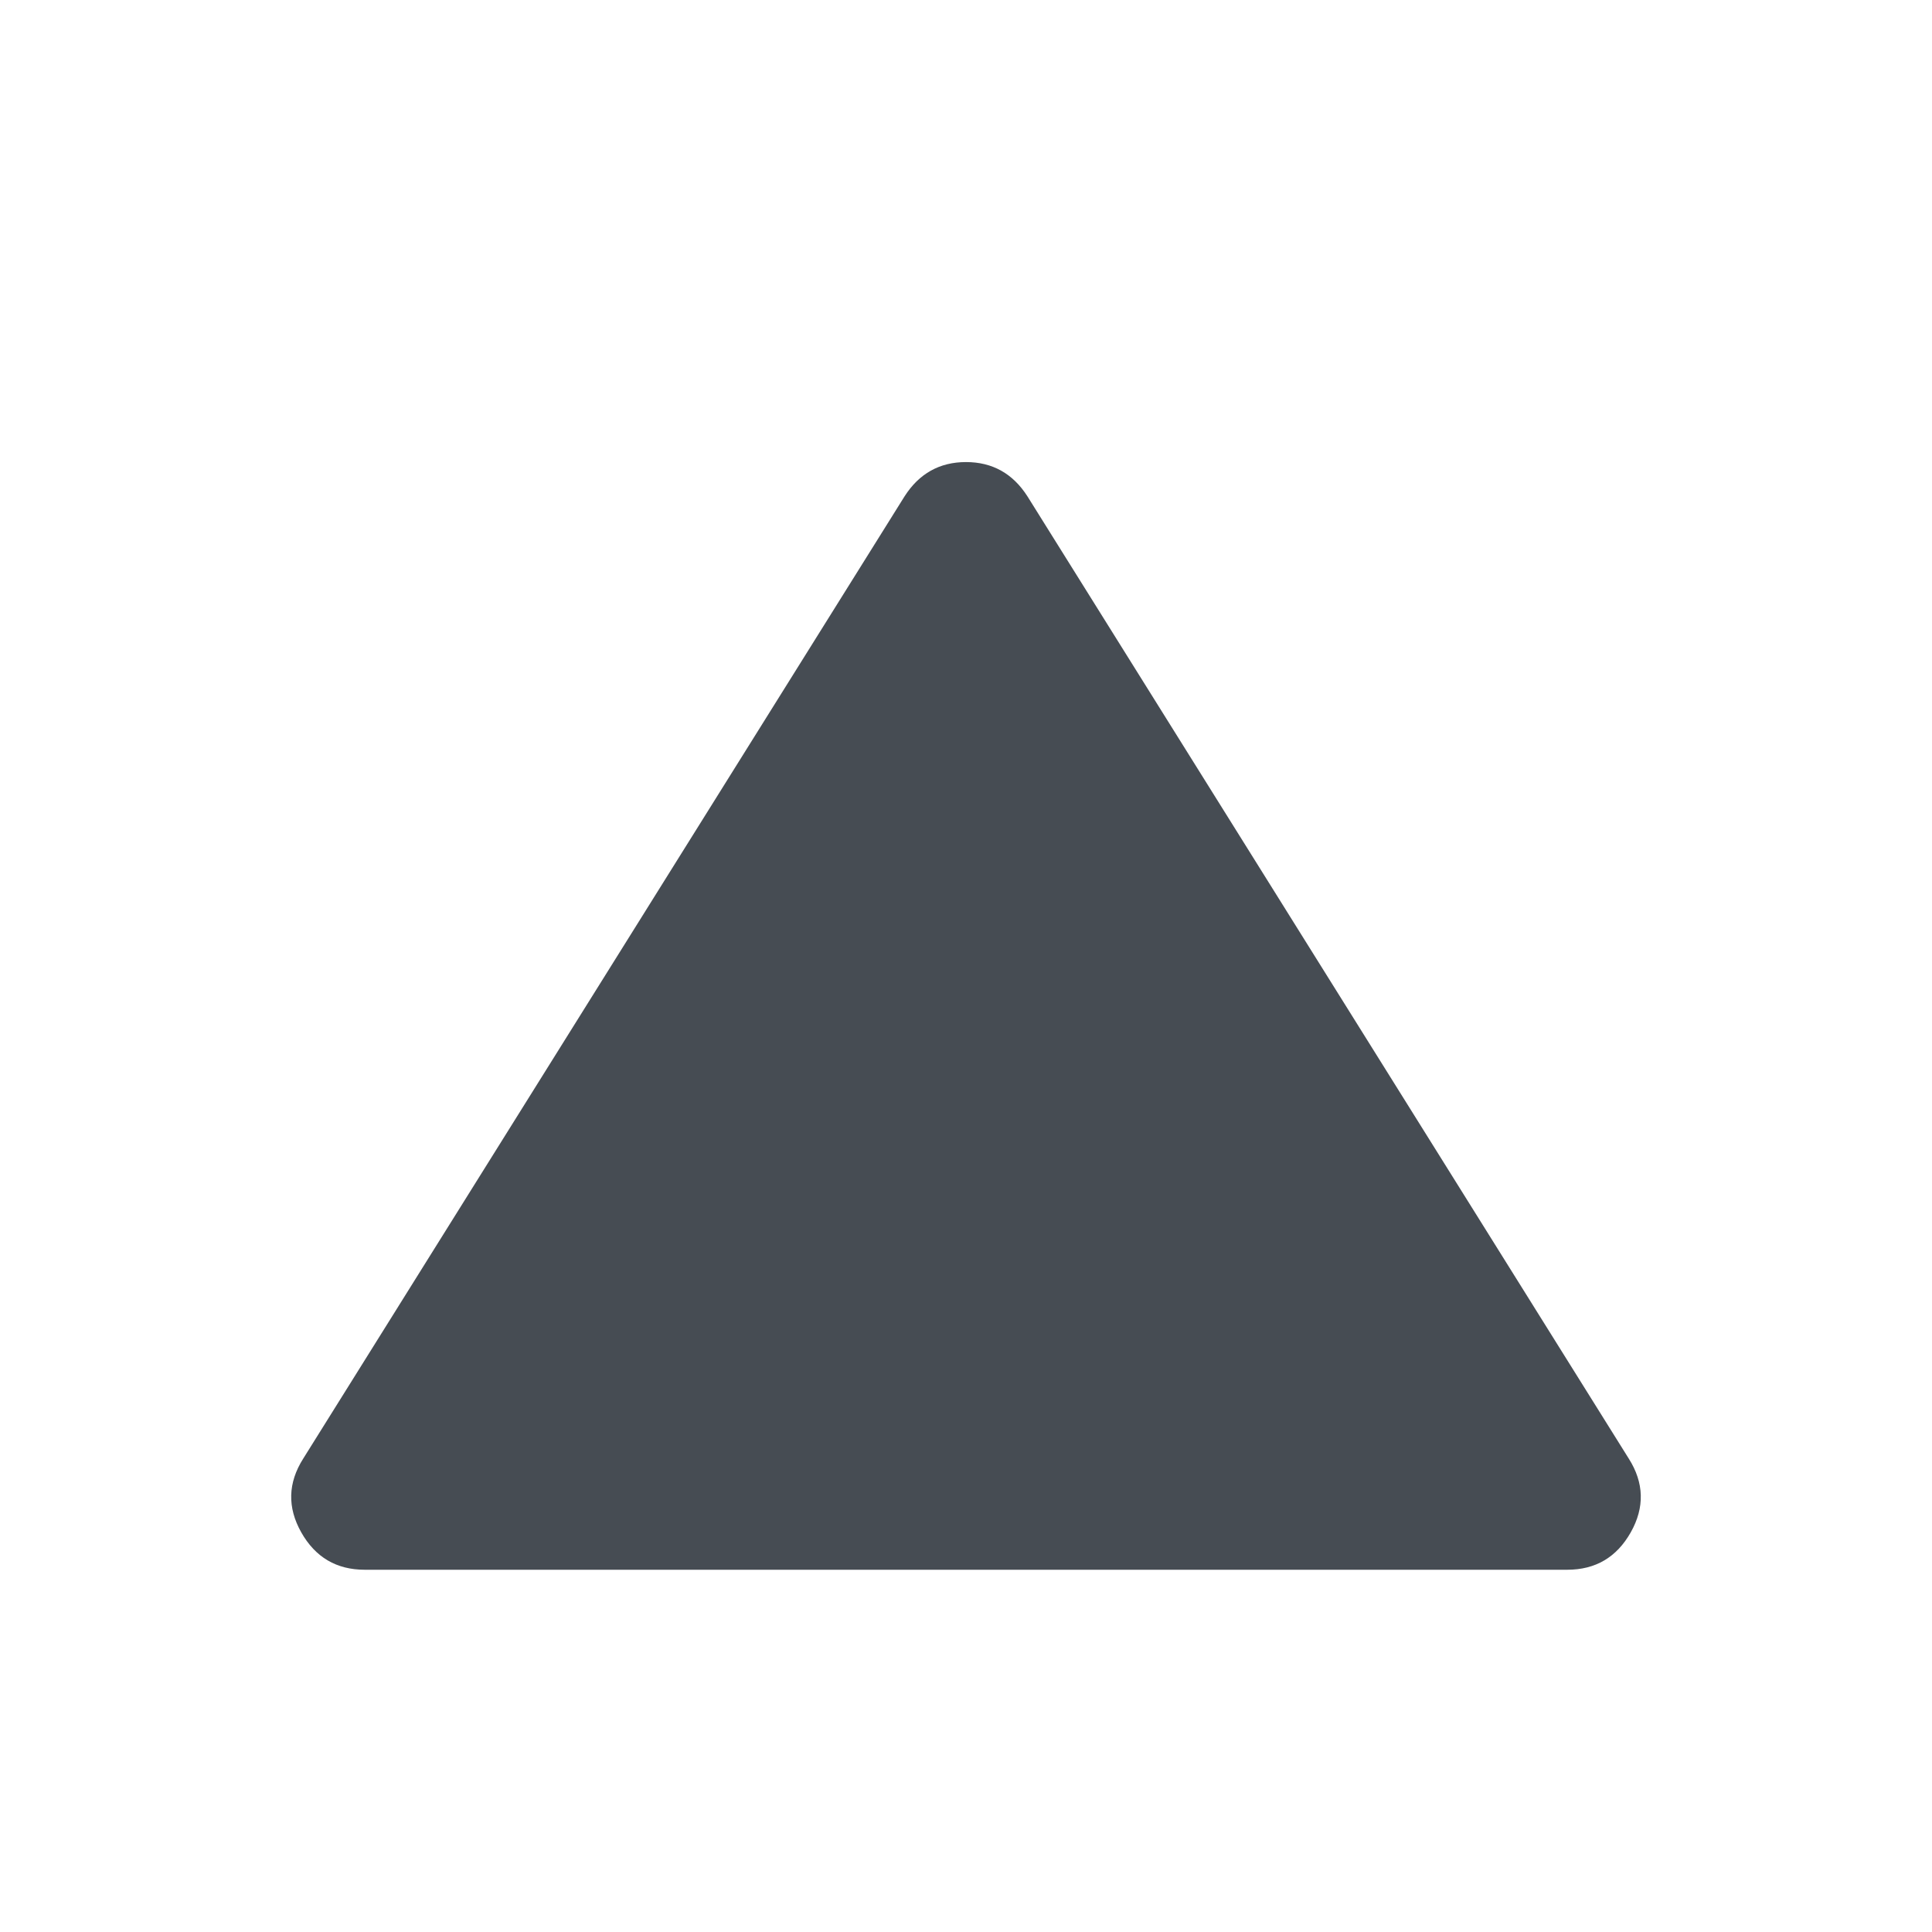
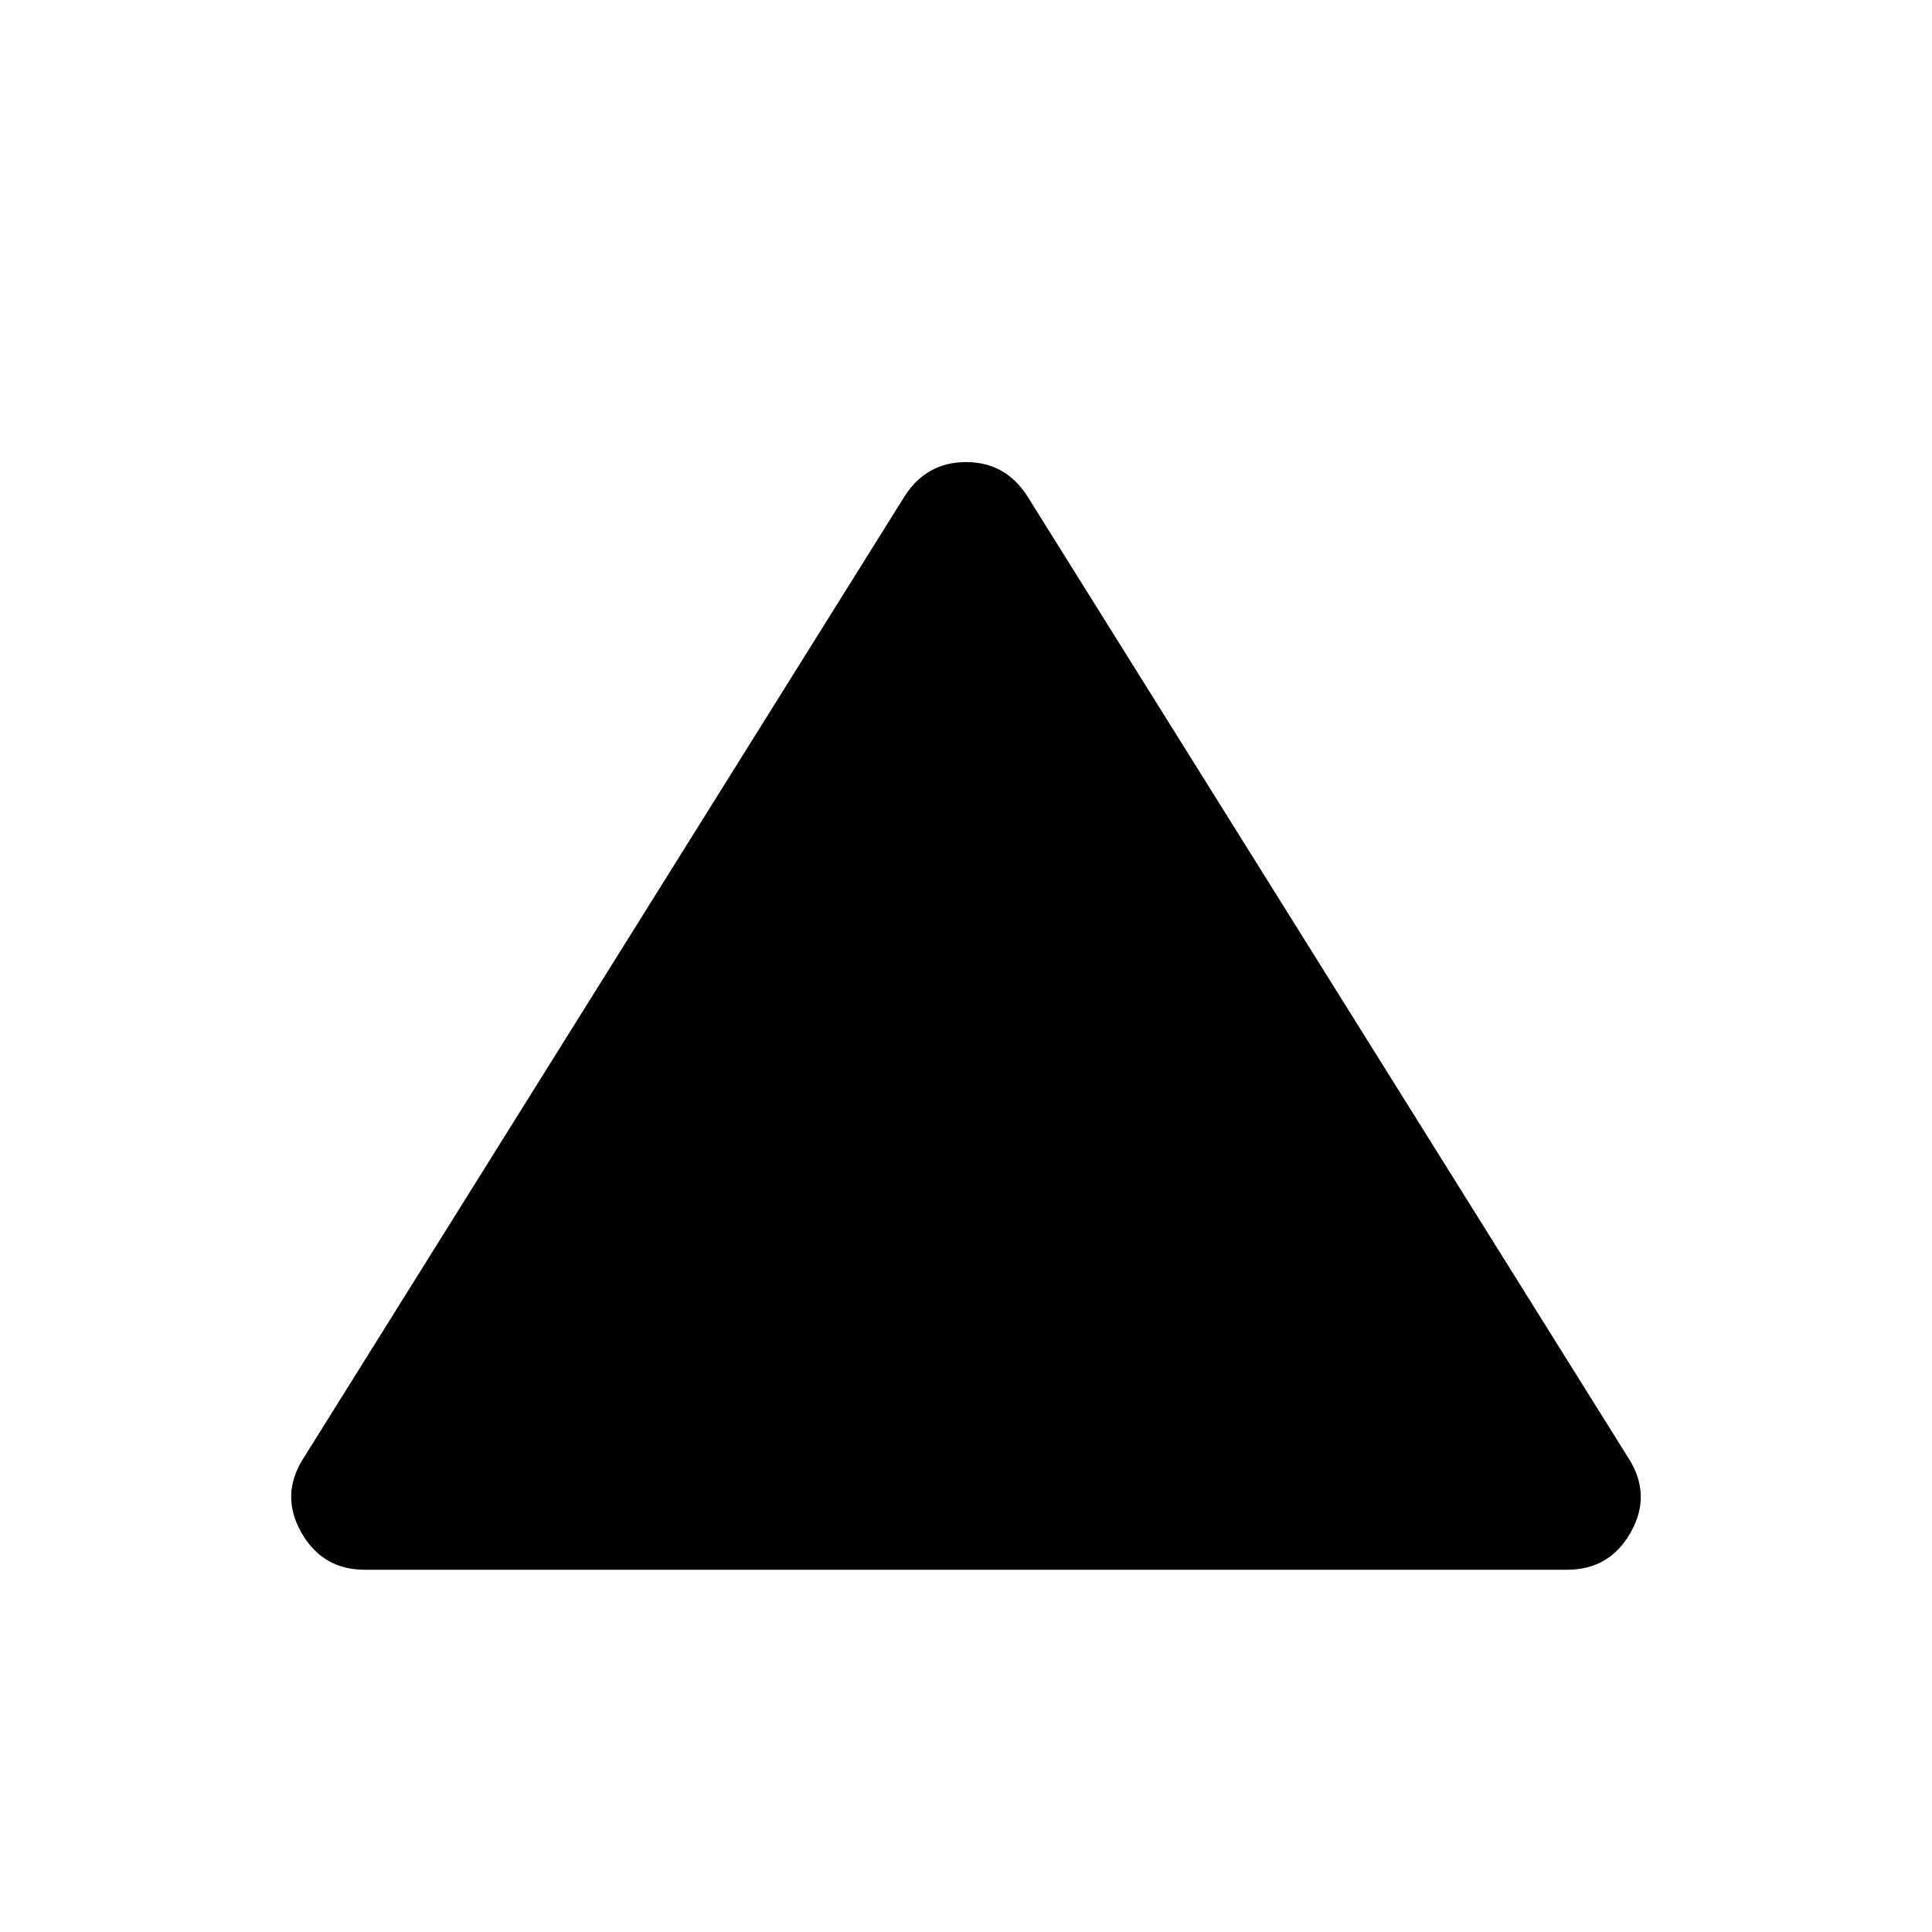
- <svg xmlns="http://www.w3.org/2000/svg" width="24" height="24" viewBox="0 0 24 24" fill="none">
+ <svg xmlns="http://www.w3.org/2000/svg" viewBox="0 0 24 24" fill="none">
  <mask id="mask0_2030_10637" style="mask-type:alpha" maskUnits="userSpaceOnUse" x="0" y="0" width="24" height="24">
    <rect width="24" height="24" fill="#D9D9D9" />
  </mask>
  <g mask="url(#mask0_2030_10637)">
-     <path d="M4.531 19.5C4.18 19.5 3.917 19.345 3.742 19.035C3.568 18.726 3.576 18.42 3.767 18.119L11.236 6.167C11.417 5.883 11.672 5.74 12 5.74C12.328 5.74 12.583 5.883 12.764 6.167L20.233 18.119C20.424 18.42 20.432 18.726 20.258 19.035C20.083 19.345 19.82 19.5 19.469 19.5H4.531Z" fill="#464C53" />
+     <path d="M4.531 19.5C4.18 19.5 3.917 19.345 3.742 19.035C3.568 18.726 3.576 18.42 3.767 18.119L11.236 6.167C11.417 5.883 11.672 5.74 12 5.74C12.328 5.74 12.583 5.883 12.764 6.167L20.233 18.119C20.424 18.42 20.432 18.726 20.258 19.035C20.083 19.345 19.82 19.5 19.469 19.5H4.531Z" fill="currentColor" />
  </g>
</svg>
